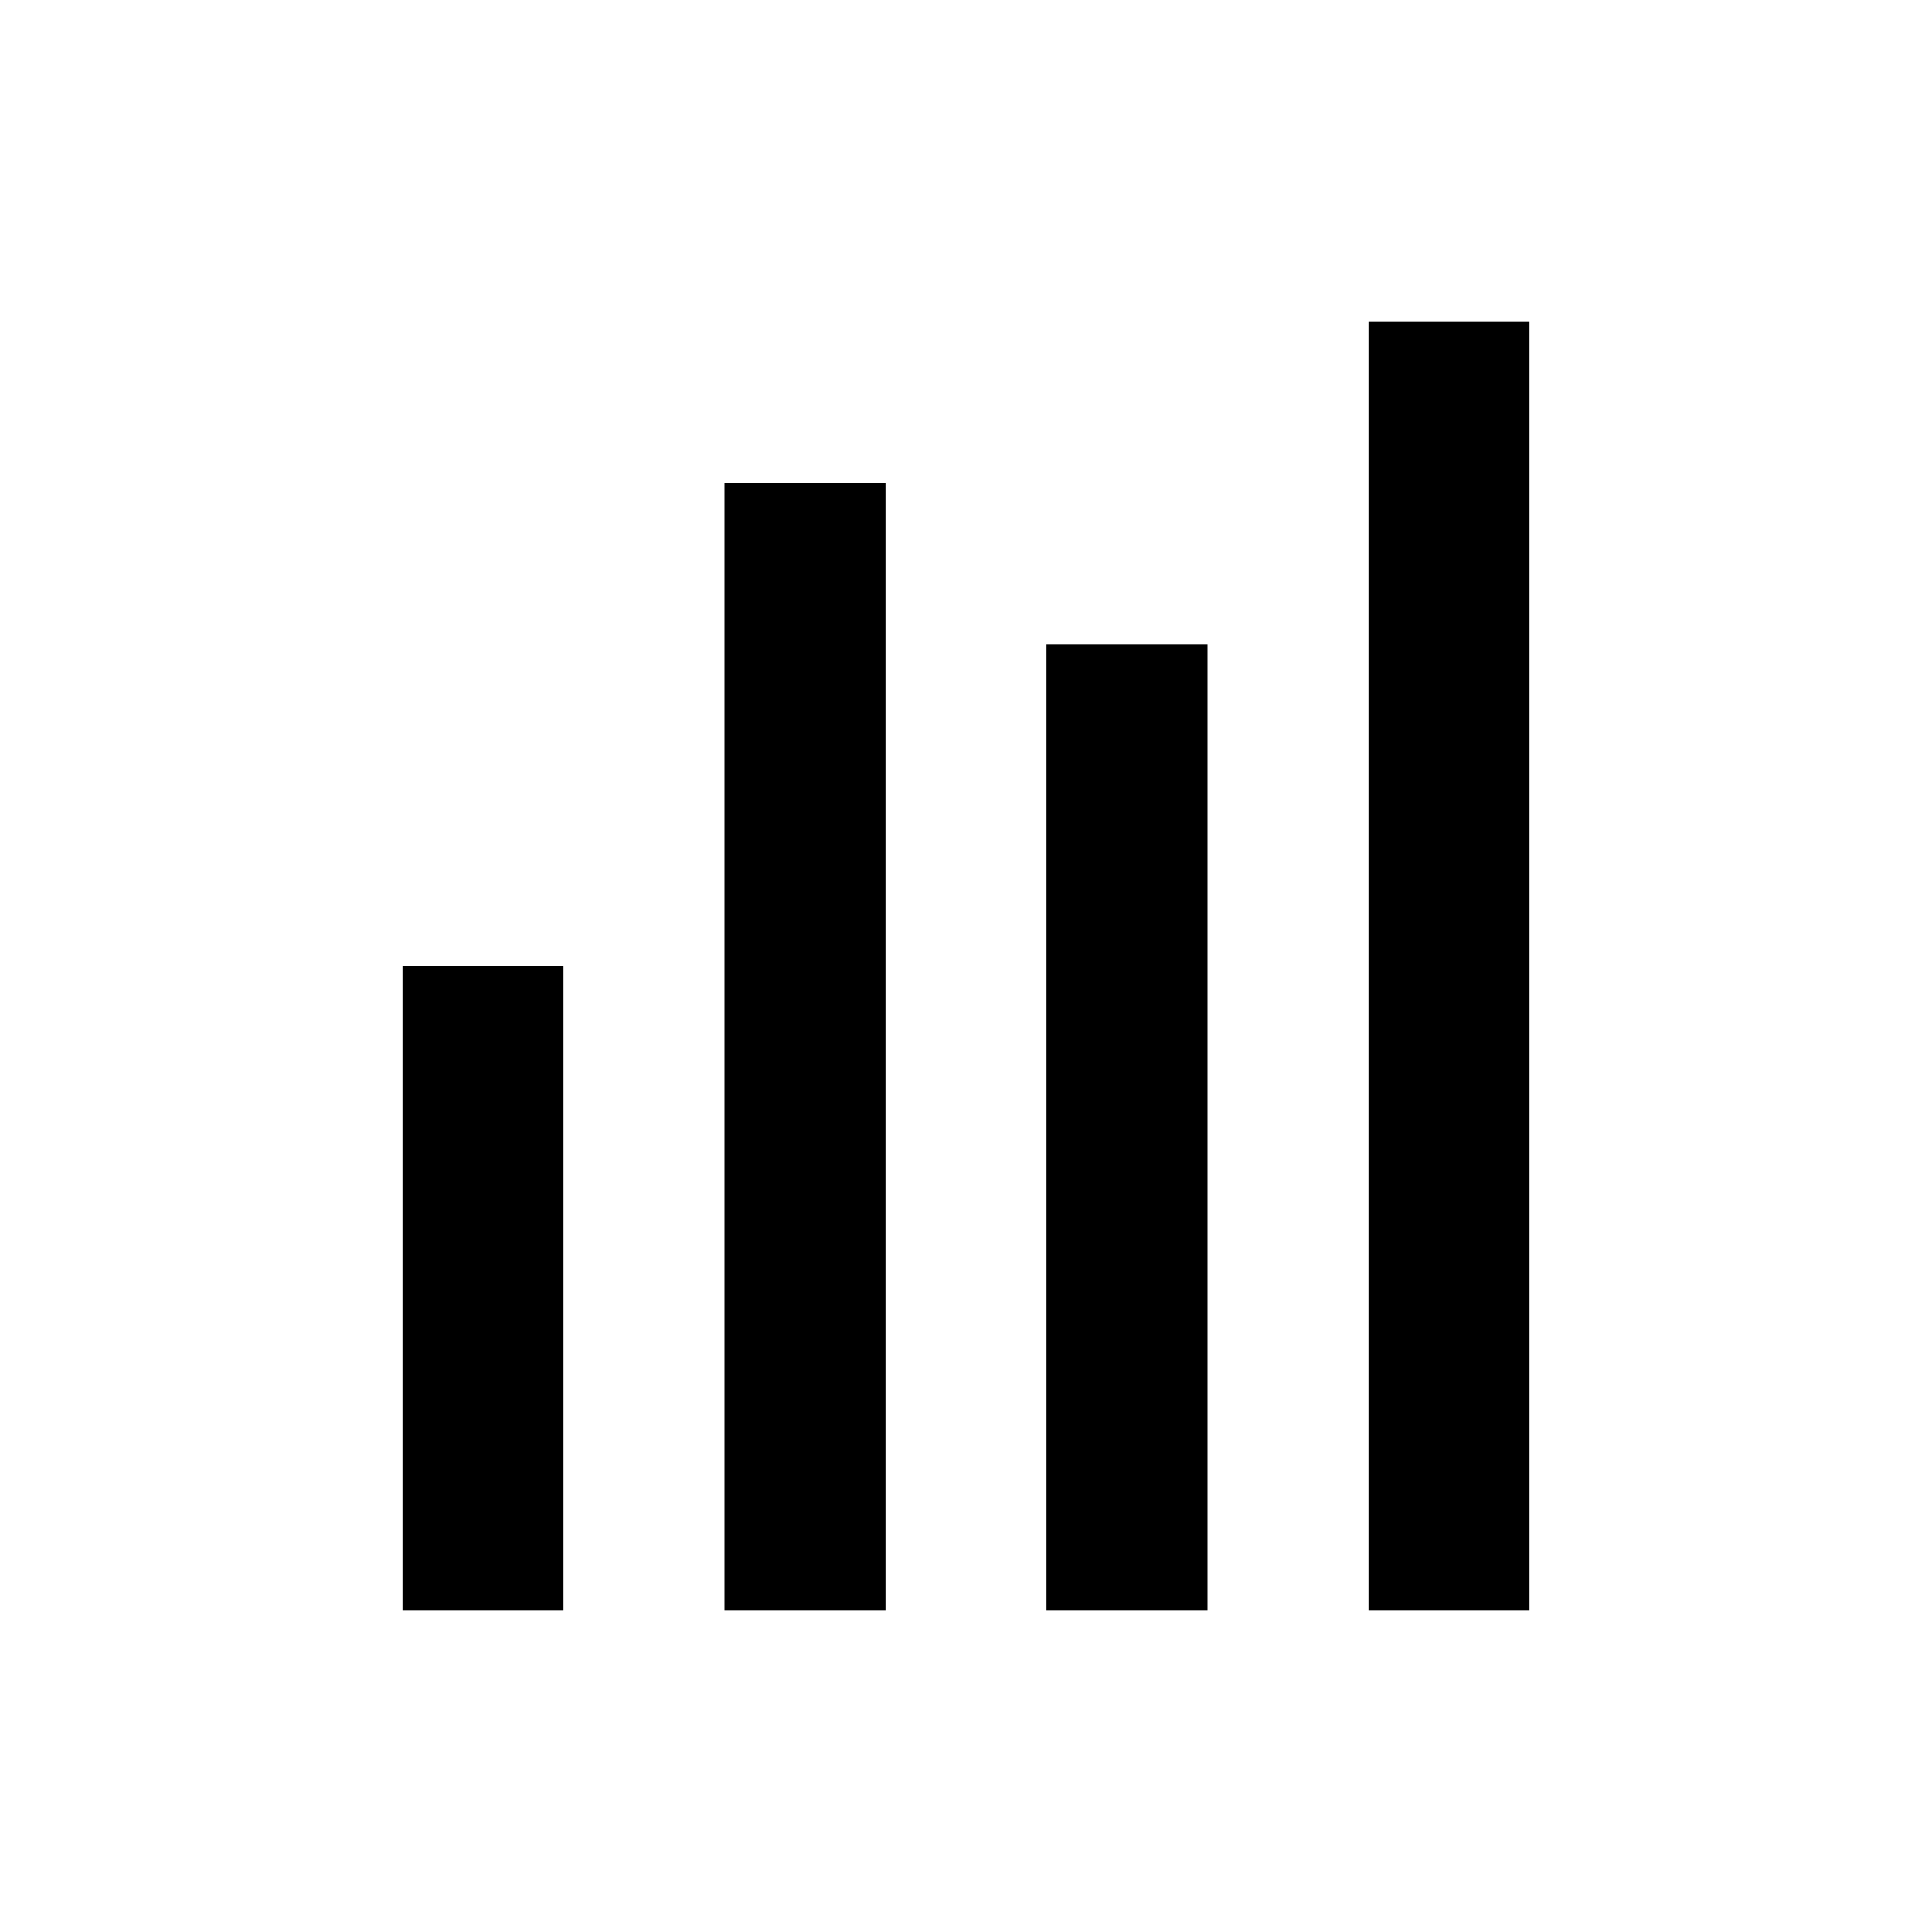
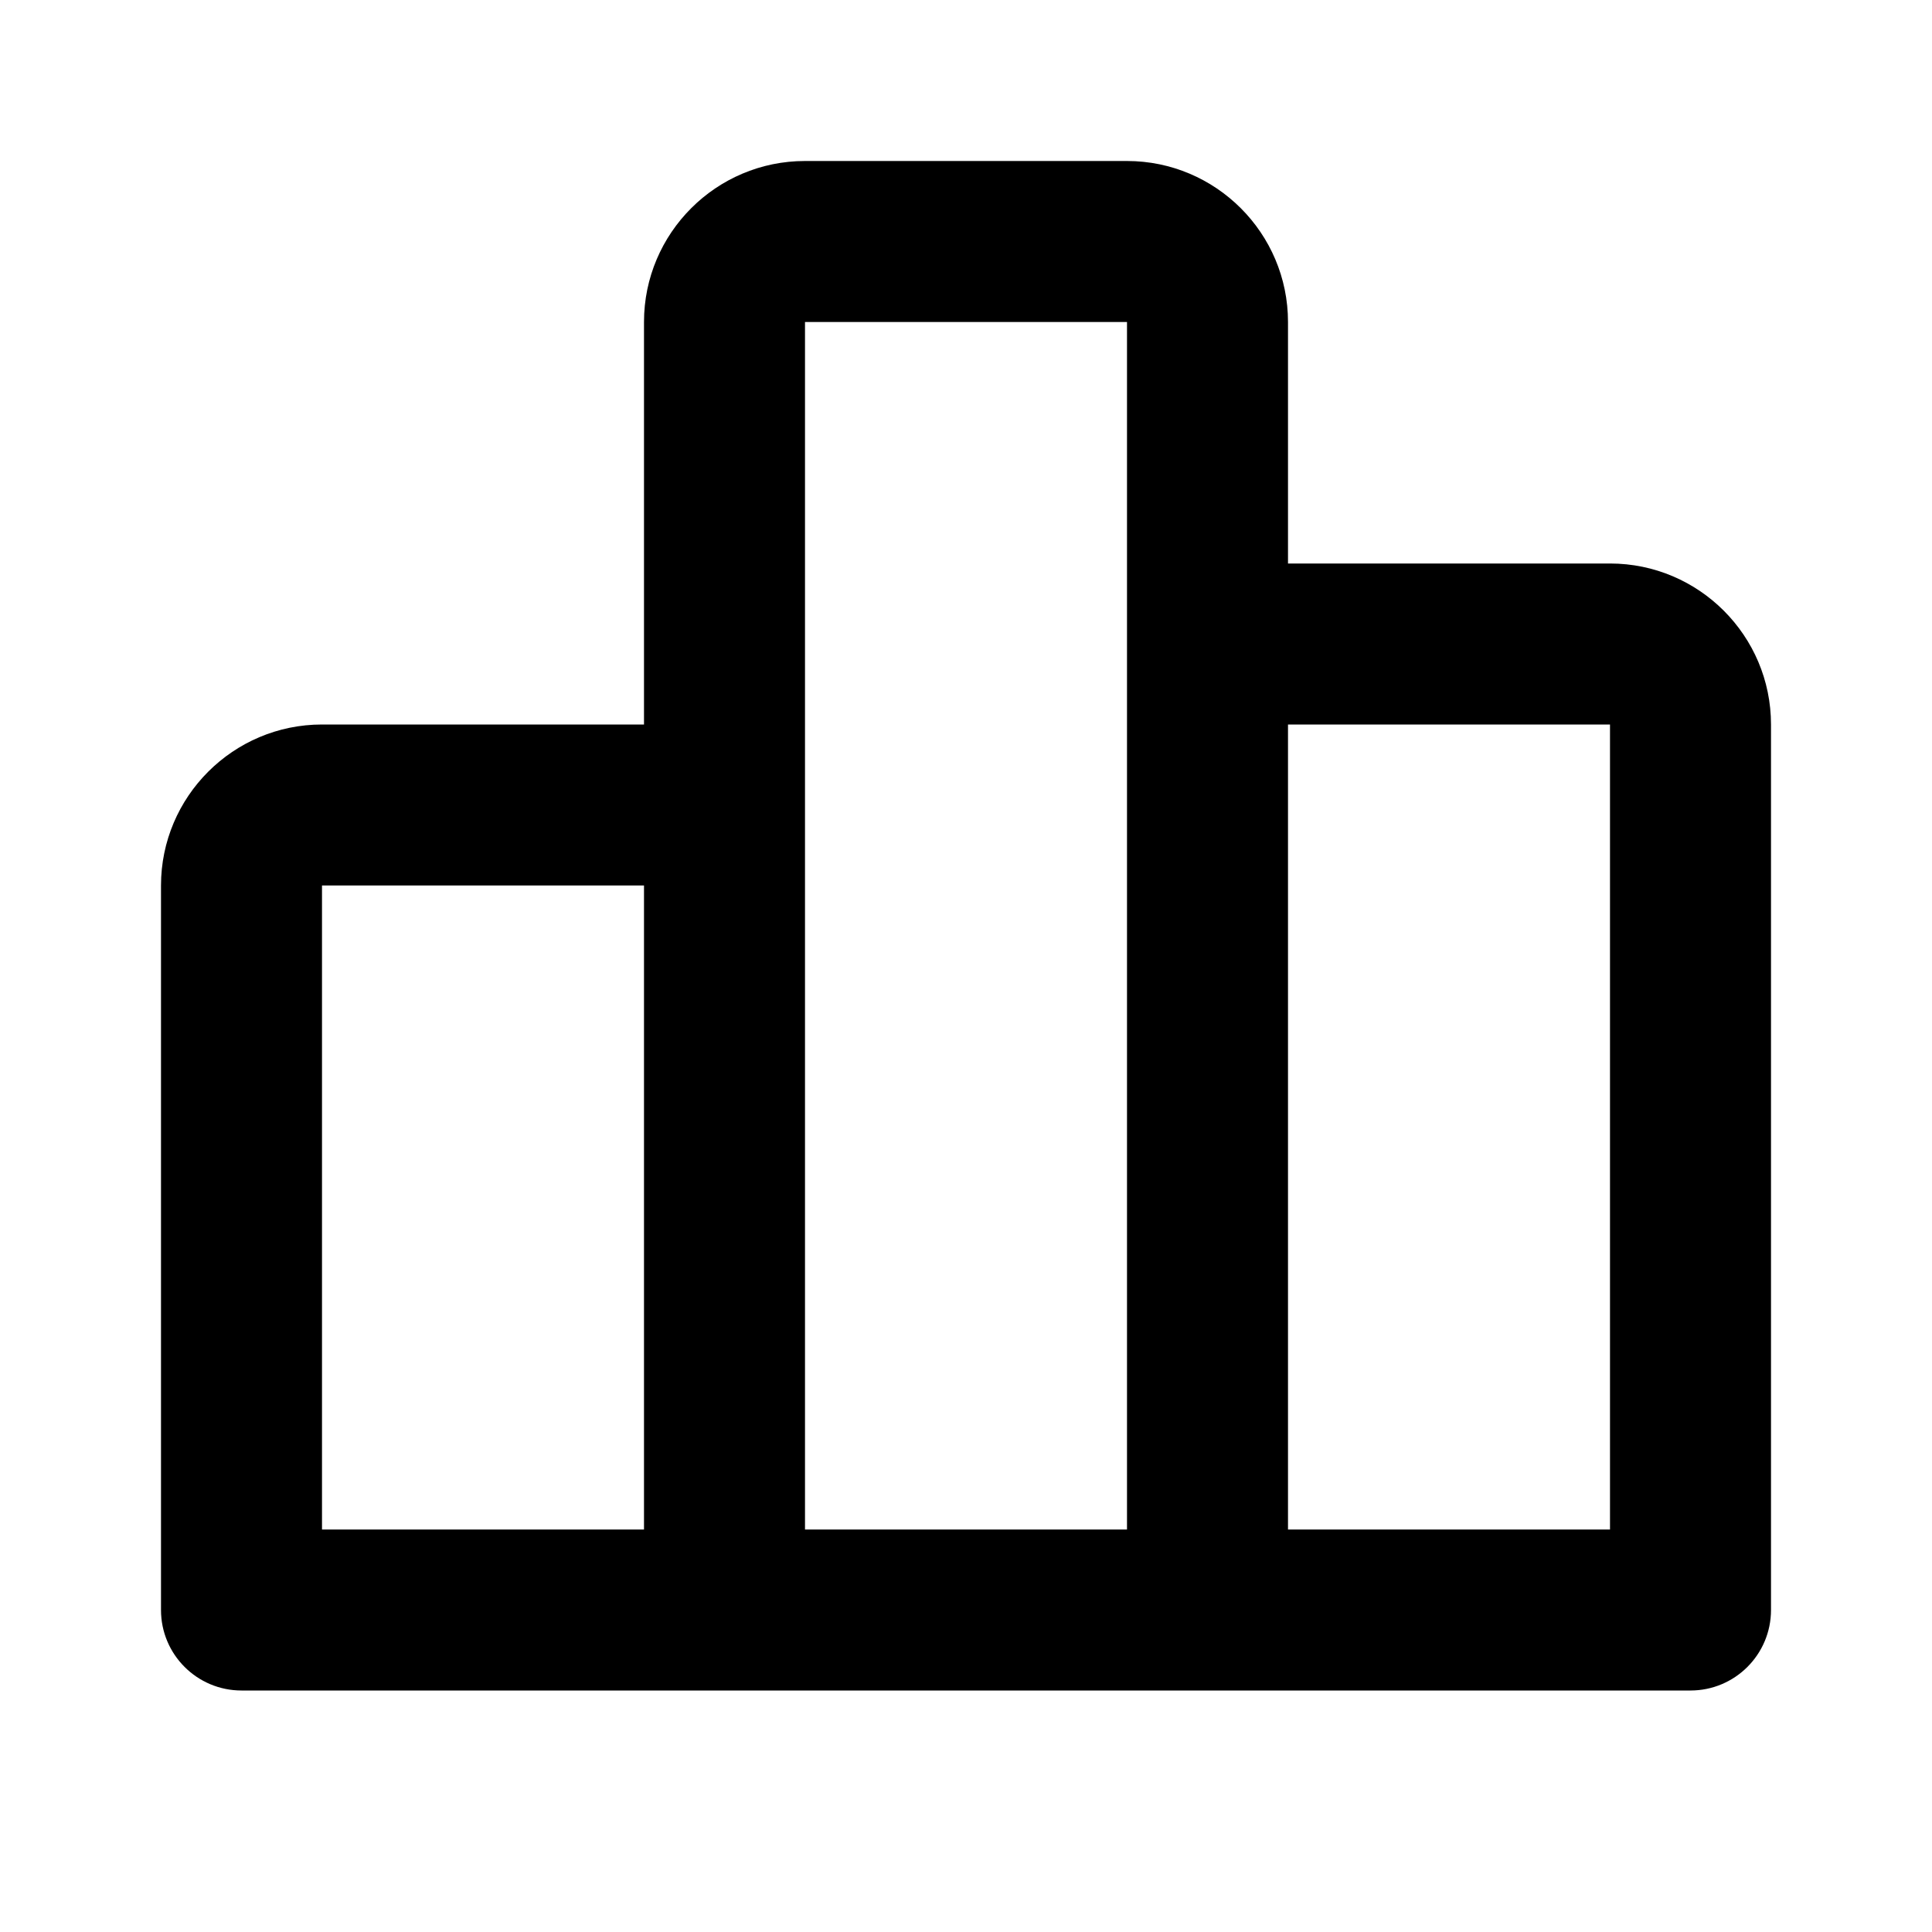
<svg xmlns="http://www.w3.org/2000/svg" width="24" height="24" viewBox="0 0 24 24" style="fill: rgba(0, 0, 0, 1);transform: ;msFilter:;">
-   <path d="M9 6h2v14H9zm4 2h2v12h-2zm4-4h2v16h-2zM5 12h2v8H5z" />
+   <path d="M20 7h-4V4c0-1.103-.897-2-2-2h-4c-1.103 0-2 .897-2 2v5H4c-1.103 0-2 .897-2 2v9a1 1 0 0 0 1 1h18a1 1 0 0 0 1-1V9c0-1.103-.897-2-2-2zM4 11h4v8H4v-8zm6-1V4h4v15h-4v-9zm10 9h-4V9h4v10z" />
</svg>
